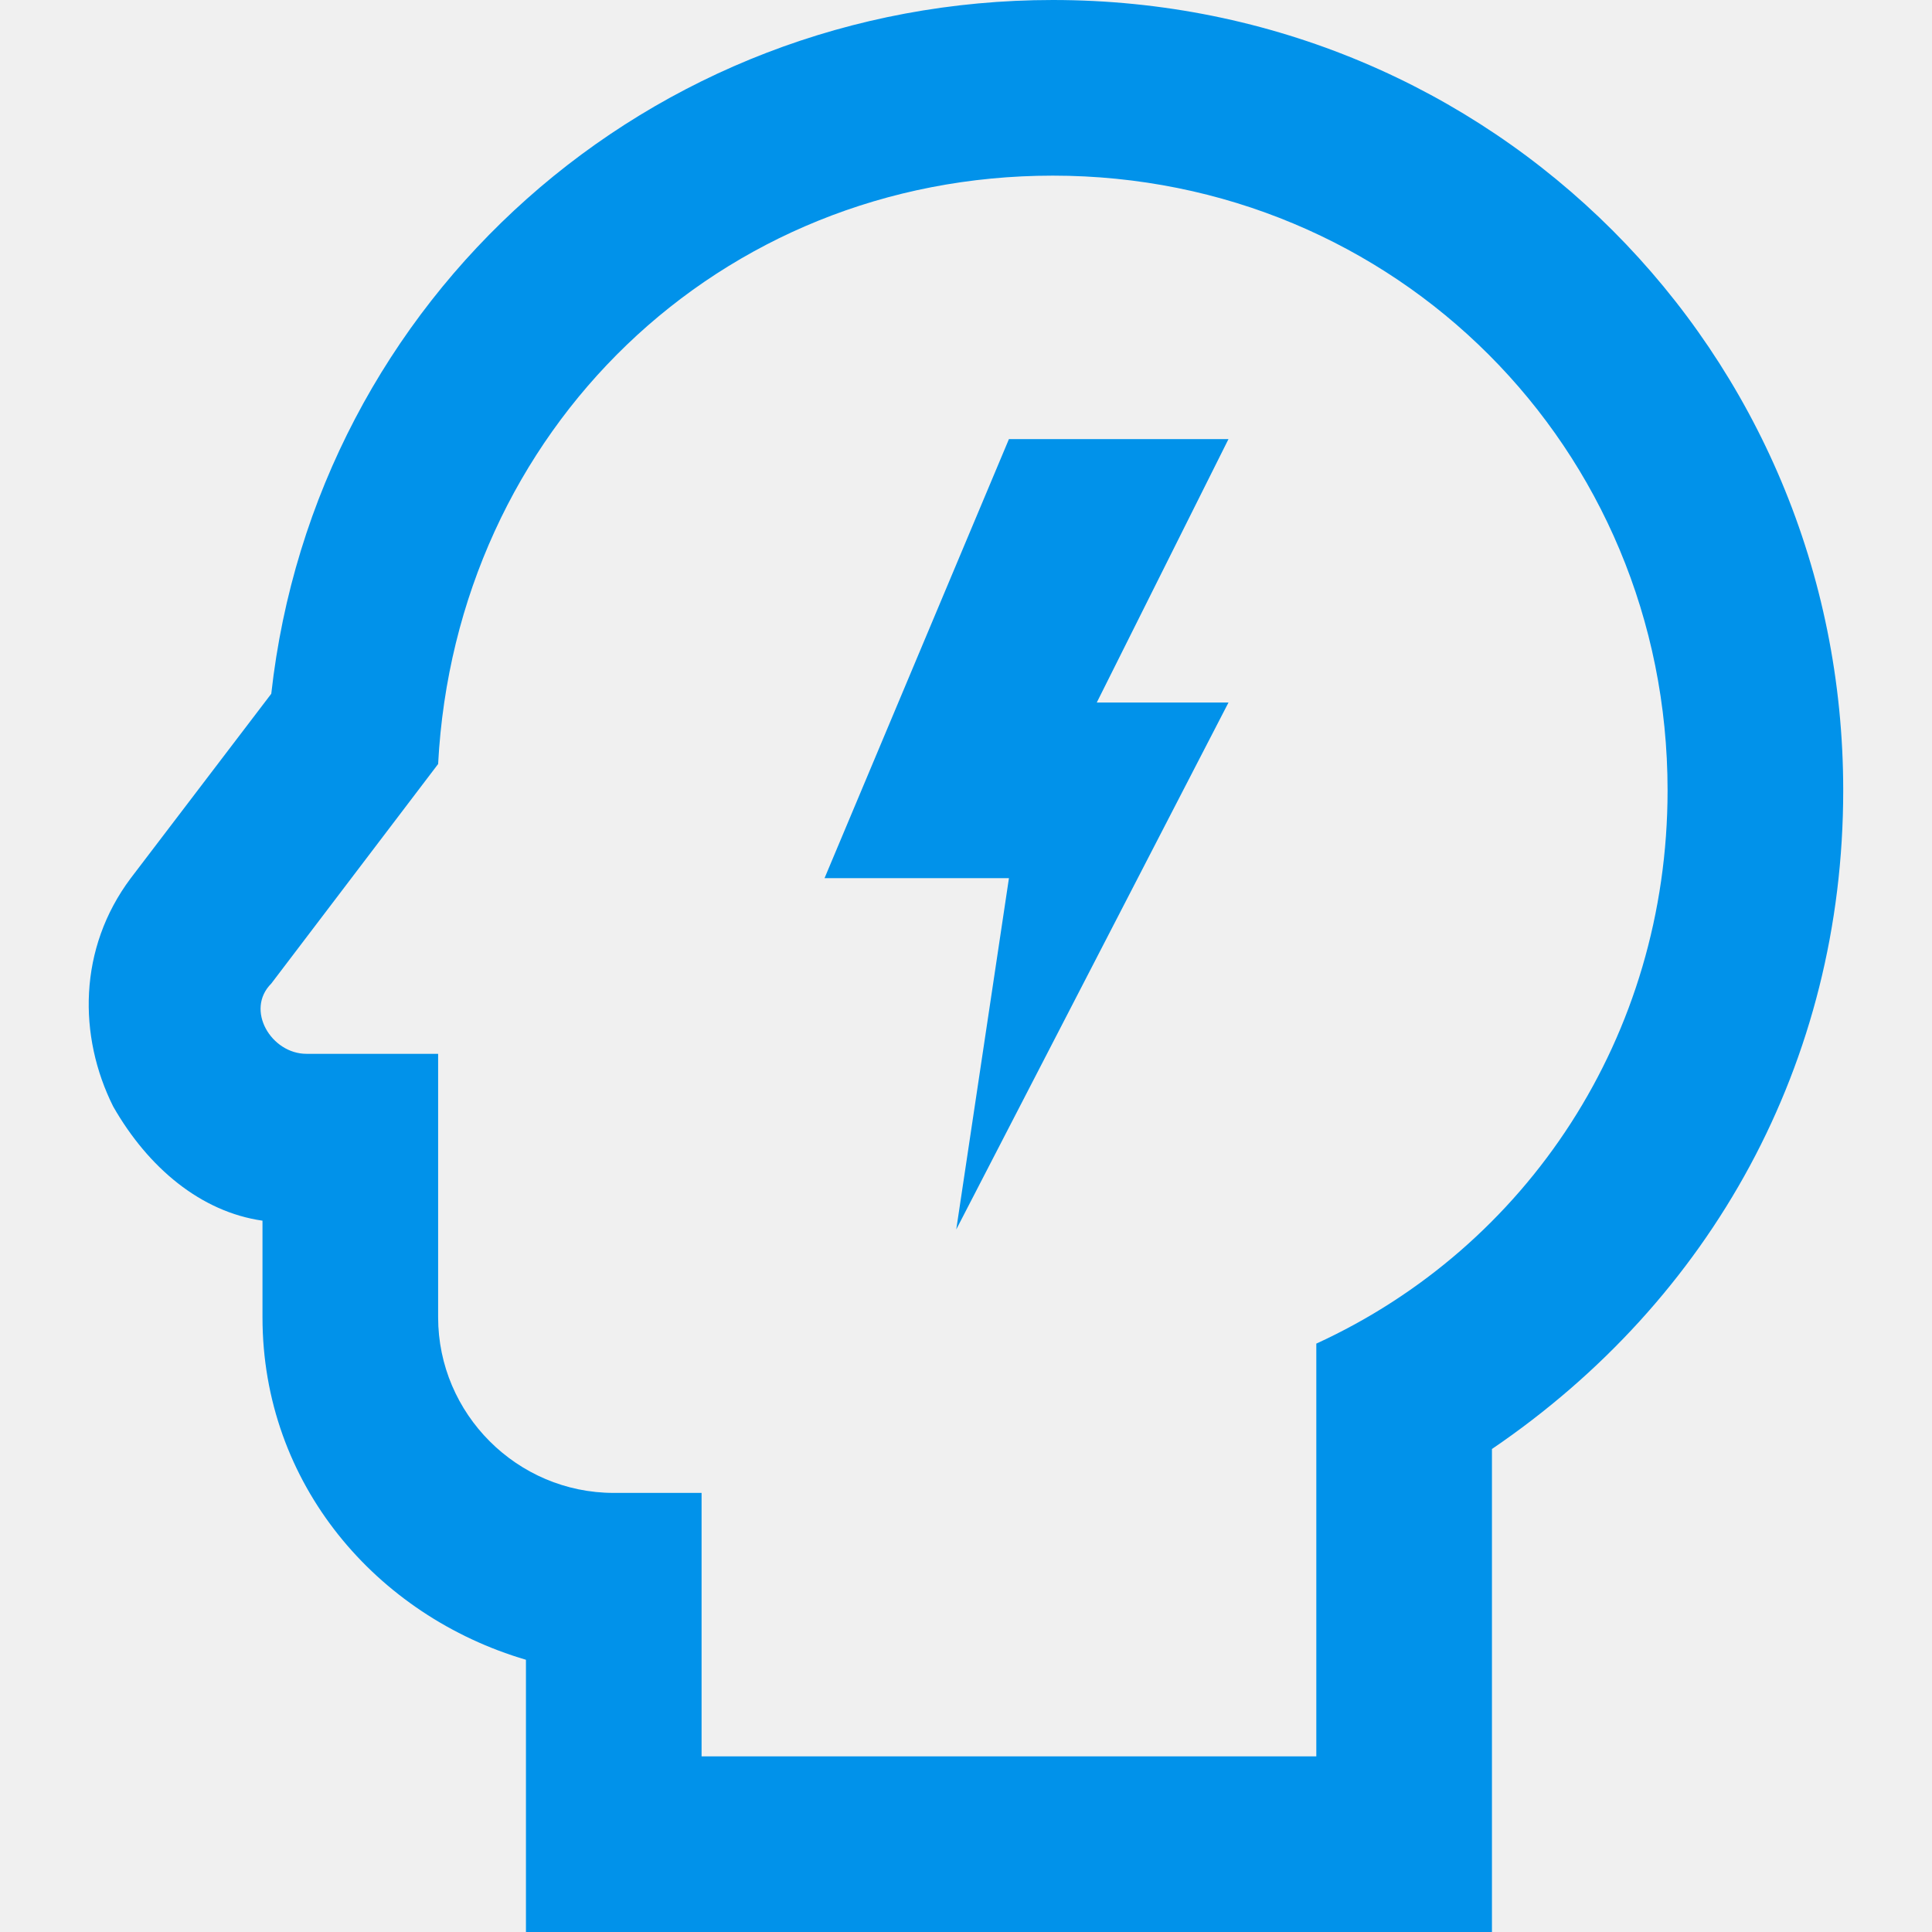
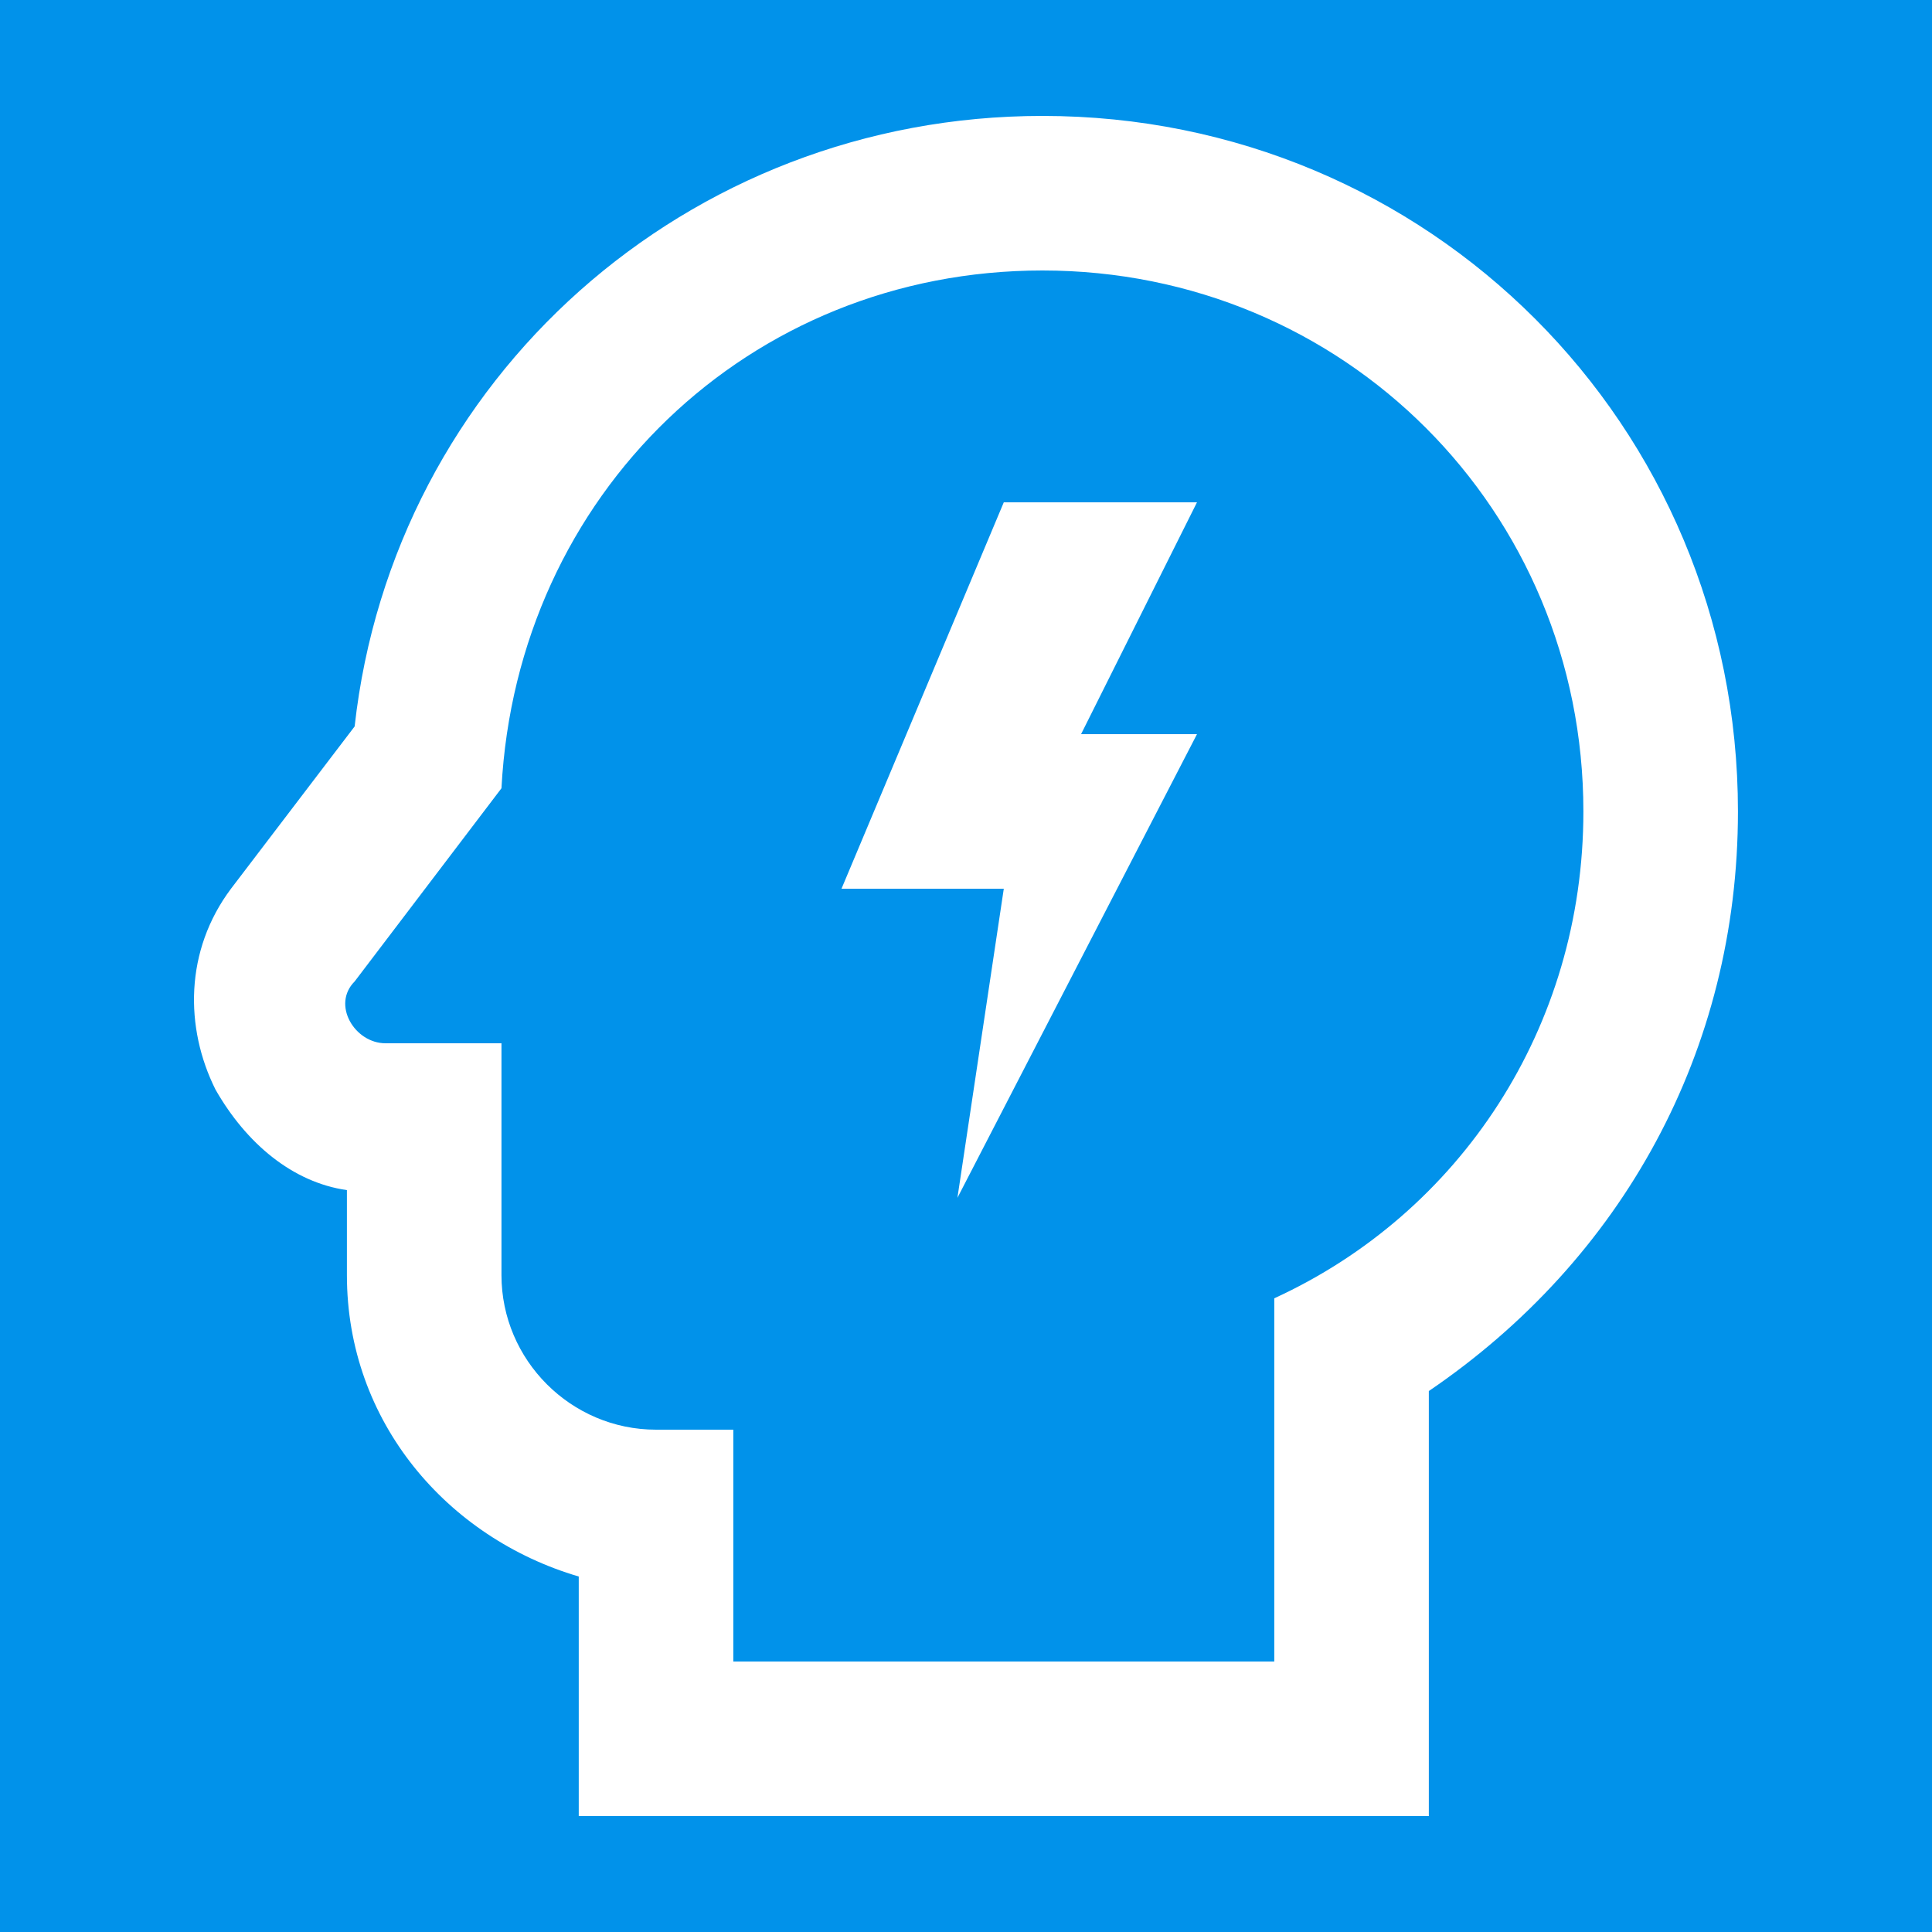
- <svg xmlns="http://www.w3.org/2000/svg" width="22" height="22" version="1.1" id="svg4">
+ <svg xmlns="http://www.w3.org/2000/svg" width="25" height="25" version="1.1" id="svg4">
  <defs id="defs8" />
-   <path fill="#0192ea" d="m 11.989,2 c 3.9,0 7,3.1 7,7 0,2.8 -1.6,5.2 -4,6.3 V 20 H 7.989 v -3 h -1 c -1.1,0 -2,-0.9 -2,-2 v -3 h -1.5 c -0.4,0 -0.7,-0.5 -0.4,-0.8 l 1.9,-2.5 c 0.2,-3.8 3.2,-6.7 7,-6.7 m 0,-2 C 7.389,0 3.589,3.4 3.089,7.9 l -1.6,2.1 c -0.6,0.8 -0.6,1.8 -0.2,2.6 0.4,0.7 1,1.2 1.7,1.3 V 15 c 0,1.9 1.3,3.4 3,3.9 V 22 H 16.989 v -5.5 c 2.5,-1.7 4,-4.4 4,-7.5 0,-5 -4,-9 -9,-9 m 2,8 -3.1,6 0.6,-4 H 9.389 L 11.489,5 h 2.5 l -1.5,3 z" id="path2" />
+   <rect style="fill:#0192ea;stroke-width:1.348;fill-opacity:1" id="rect830" height="25" x="0" y="0" width="25" />
+   <path fill="#0192ea" d="m 13.489,3.5 c 3.9,0 7,3.1 7,7 0,2.8 -1.6,5.2 -4,6.3 v 4.7 H 9.489 v -3 h -1 c -1.1,0 -2,-0.9 -2,-2 v -3 h -1.5 c -0.4,0 -0.7,-0.5 -0.4,-0.8 l 1.9,-2.5 c 0.2,-3.8 3.2,-6.7 7,-6.7 m 0,-2 C 8.889,1.5 5.089,4.9 4.589,9.4 l -1.6,2.1 c -0.6,0.8 -0.6,1.8 -0.2,2.6 0.4,0.7 1,1.2 1.7,1.3 v 1.1 c 0,1.9 1.3,3.4 3,3.9 v 3.1 H 18.489 V 18 c 2.5,-1.7 4,-4.4 4,-7.5 0,-5 -4,-9 -9,-9 m 2,8 -3.1,6 0.6,-4 h -2.1 l 2.1,-5 h 2.5 l -1.5,3 z" id="path2" style="fill:#ffffff" />
</svg>
